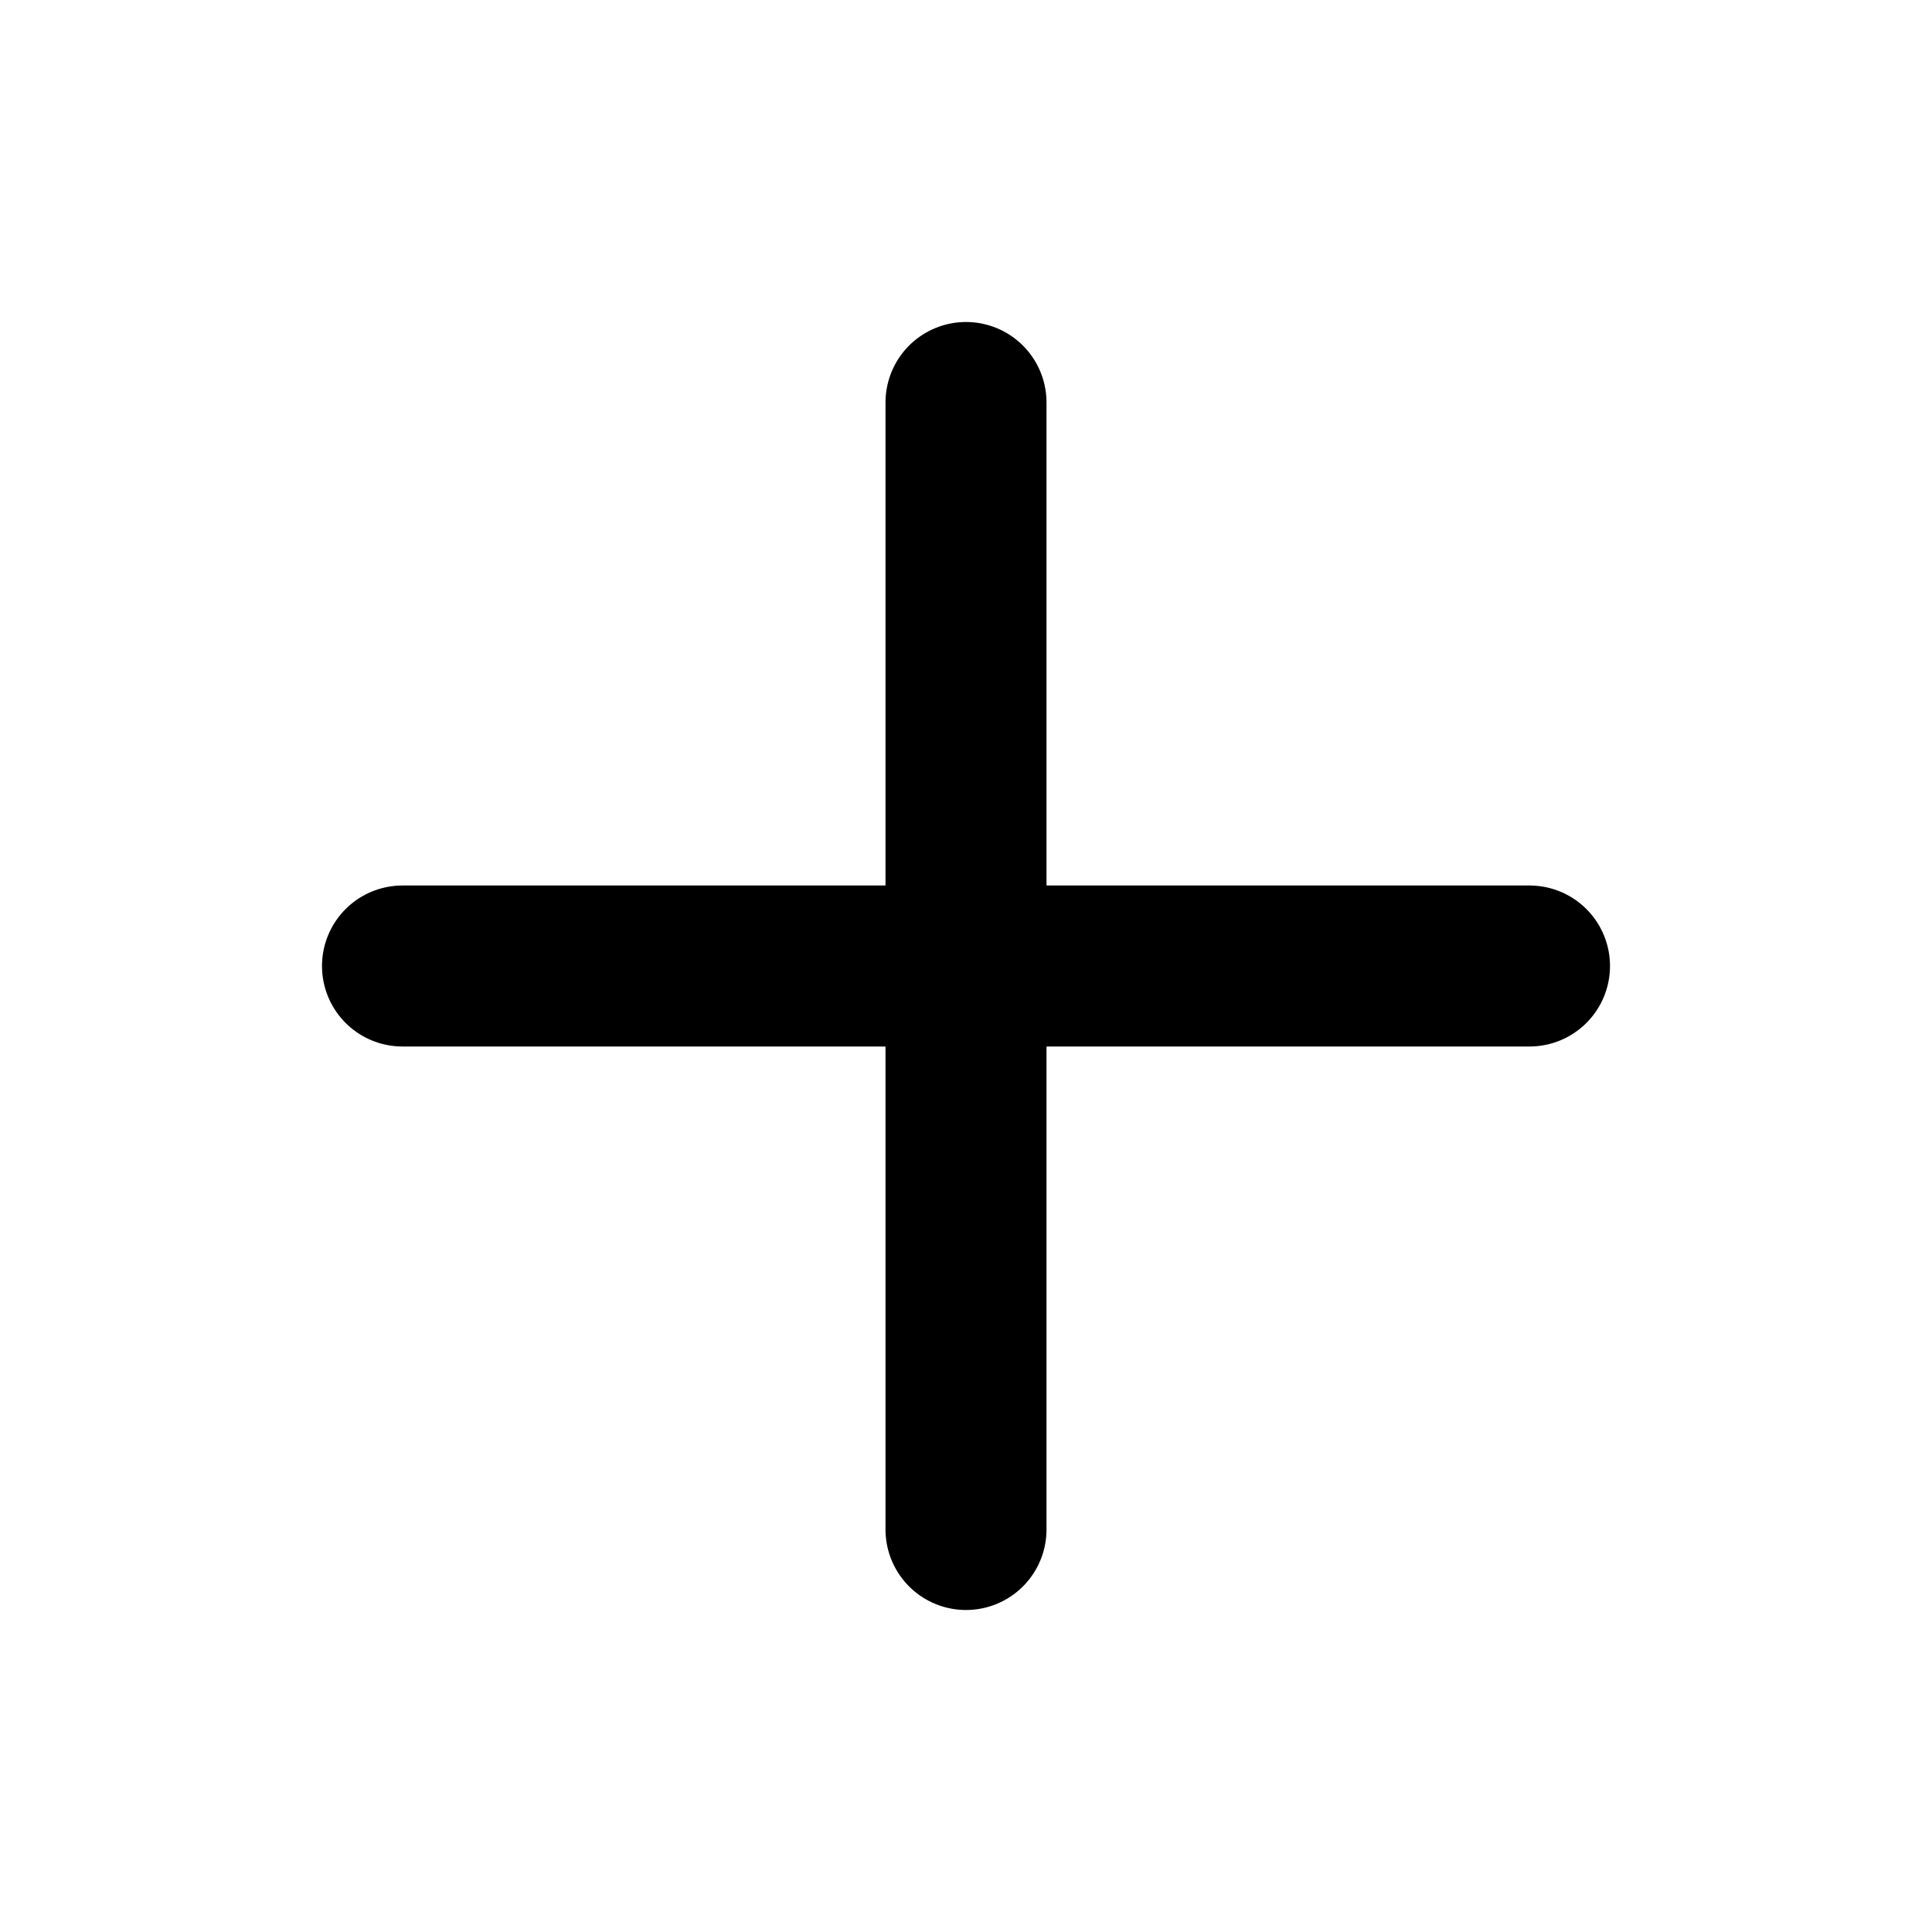
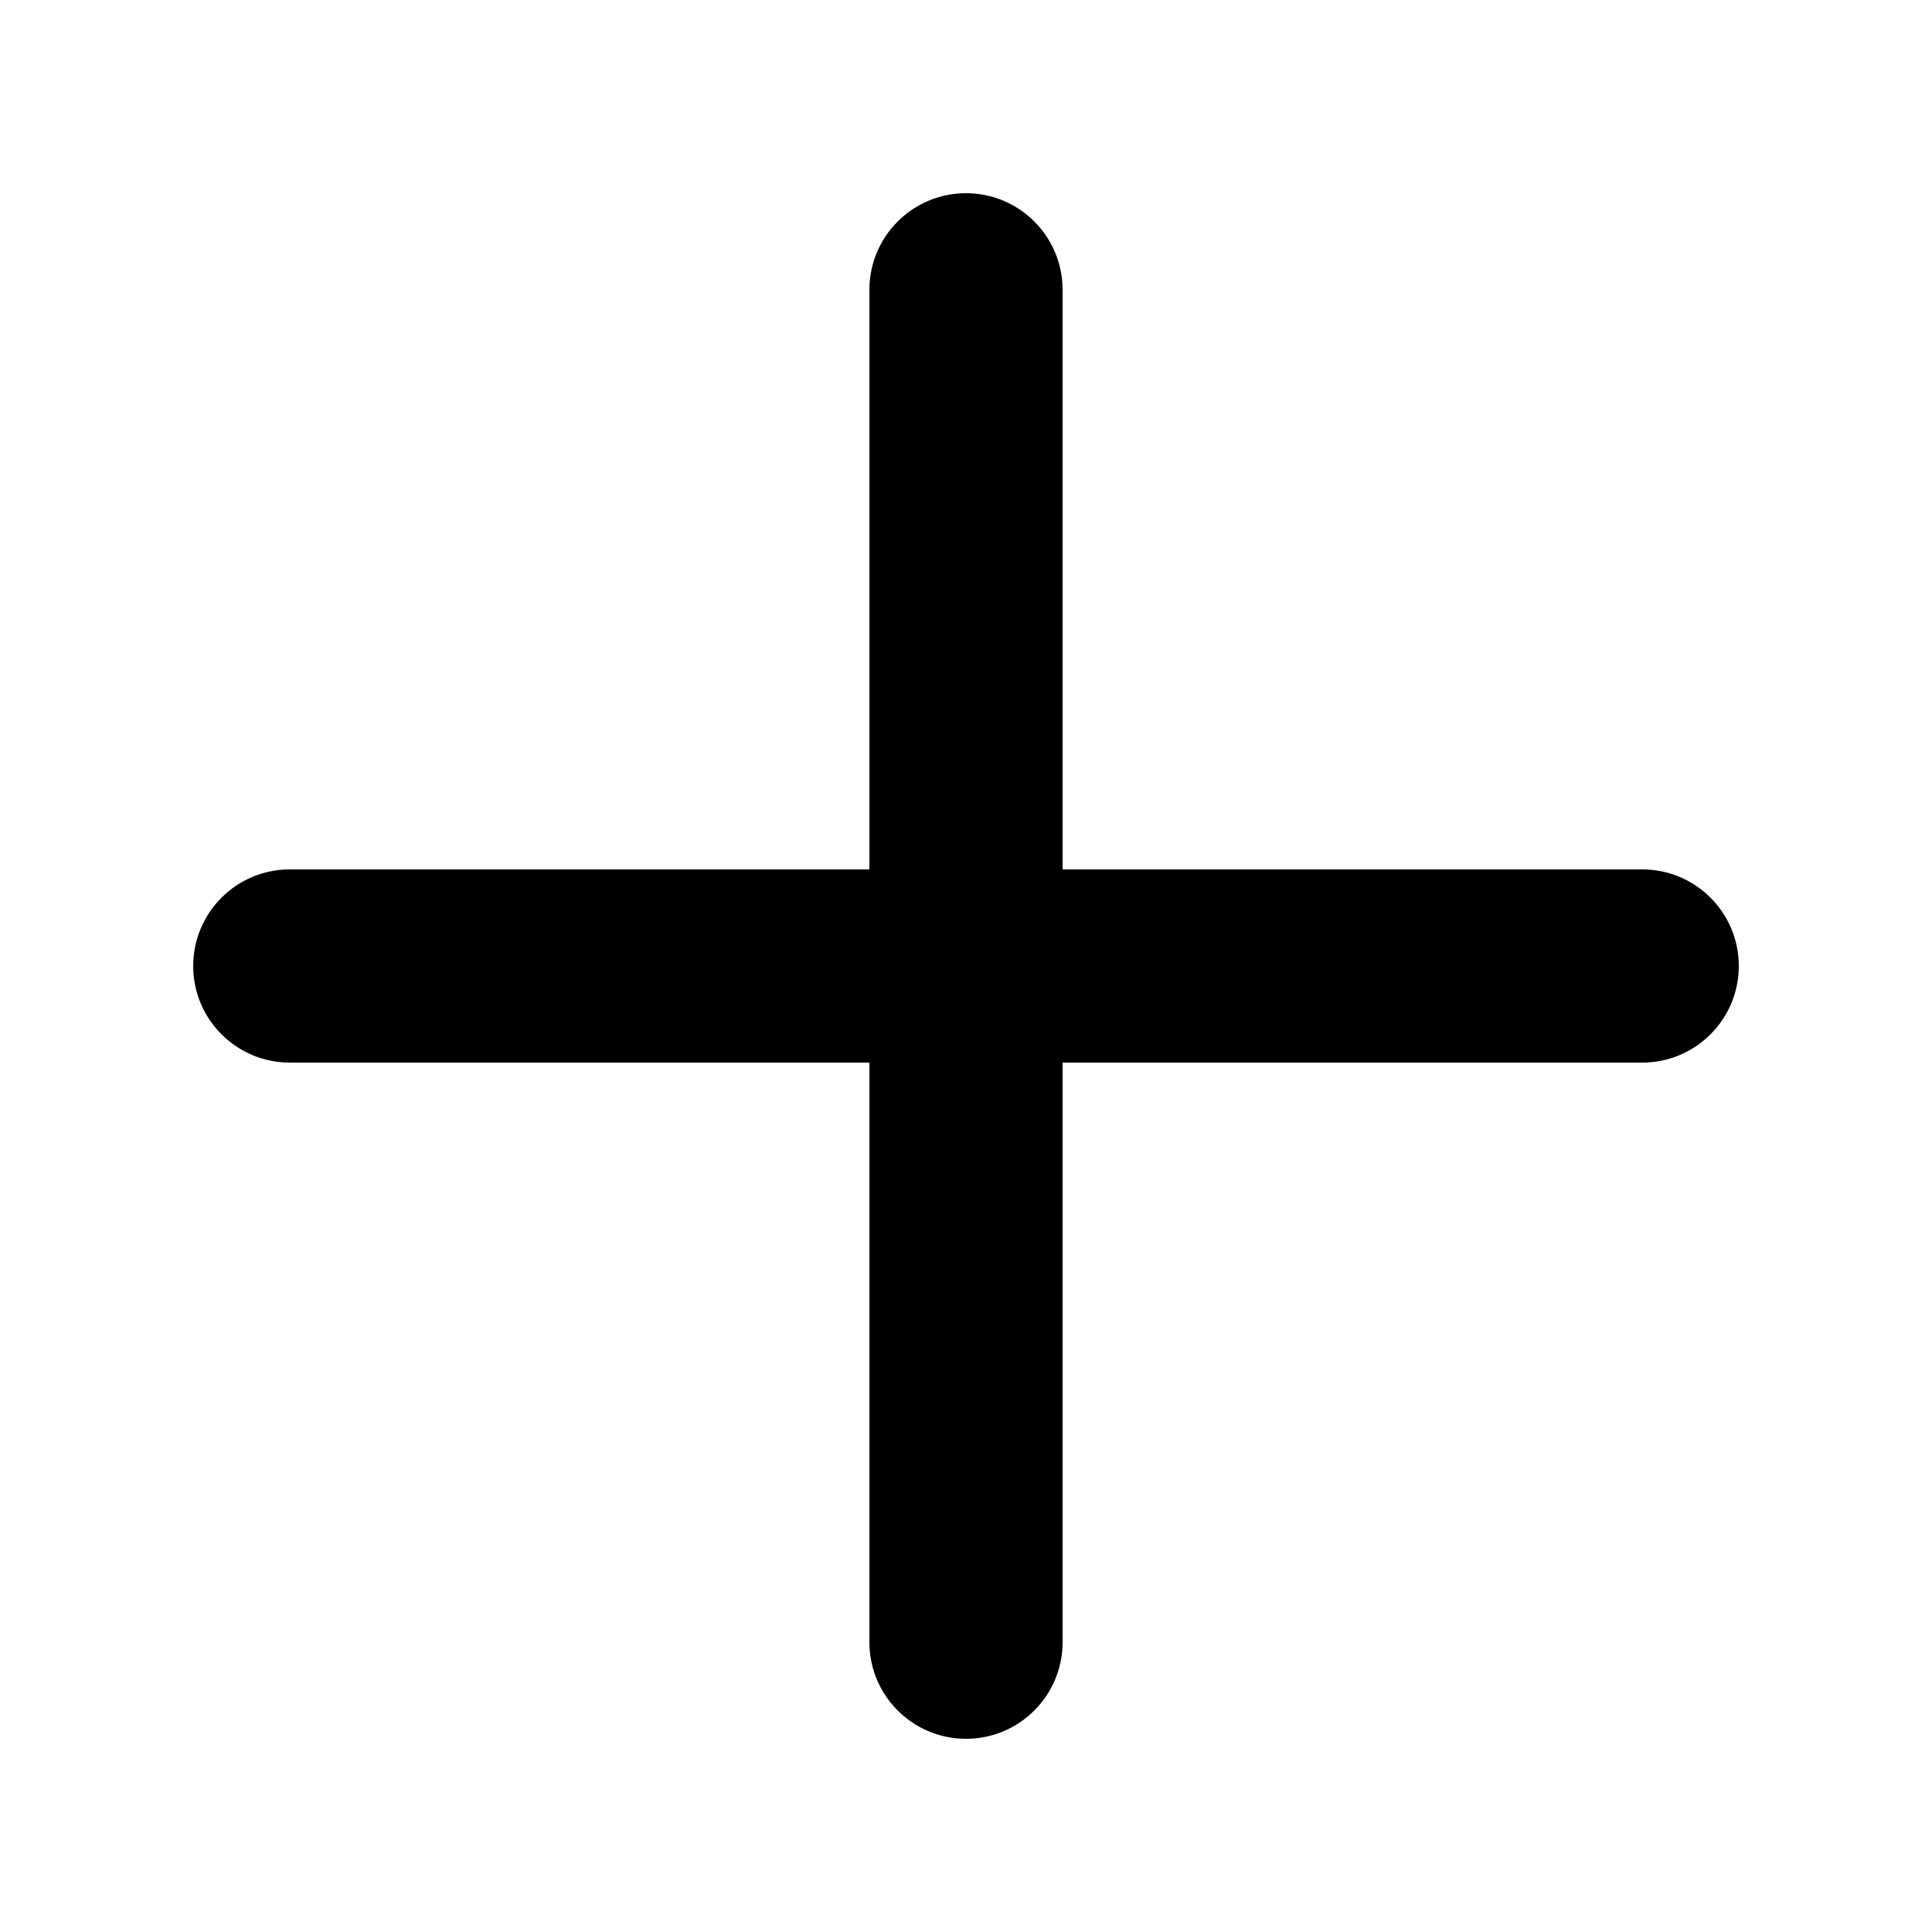
- <svg xmlns="http://www.w3.org/2000/svg" width="800" height="800" viewBox="0 0 24 24">
-   <g fill="none" stroke="#000" stroke-linecap="round" stroke-linejoin="round" stroke-width="2" data-name="add">
-     <path d="M12 19V5M5 12h14" />
-   </g>
+ <svg xmlns="http://www.w3.org/2000/svg" width="800" height="800" fill="none" viewBox="0 0 20 20">
+   <path fill="#000" fill-rule="evenodd" d="M9 17a1 1 0 1 0 2 0v-6h6a1 1 0 1 0 0-2h-6V3a1 1 0 1 0-2 0v6H3a1 1 0 0 0 0 2h6v6z" />
</svg>
